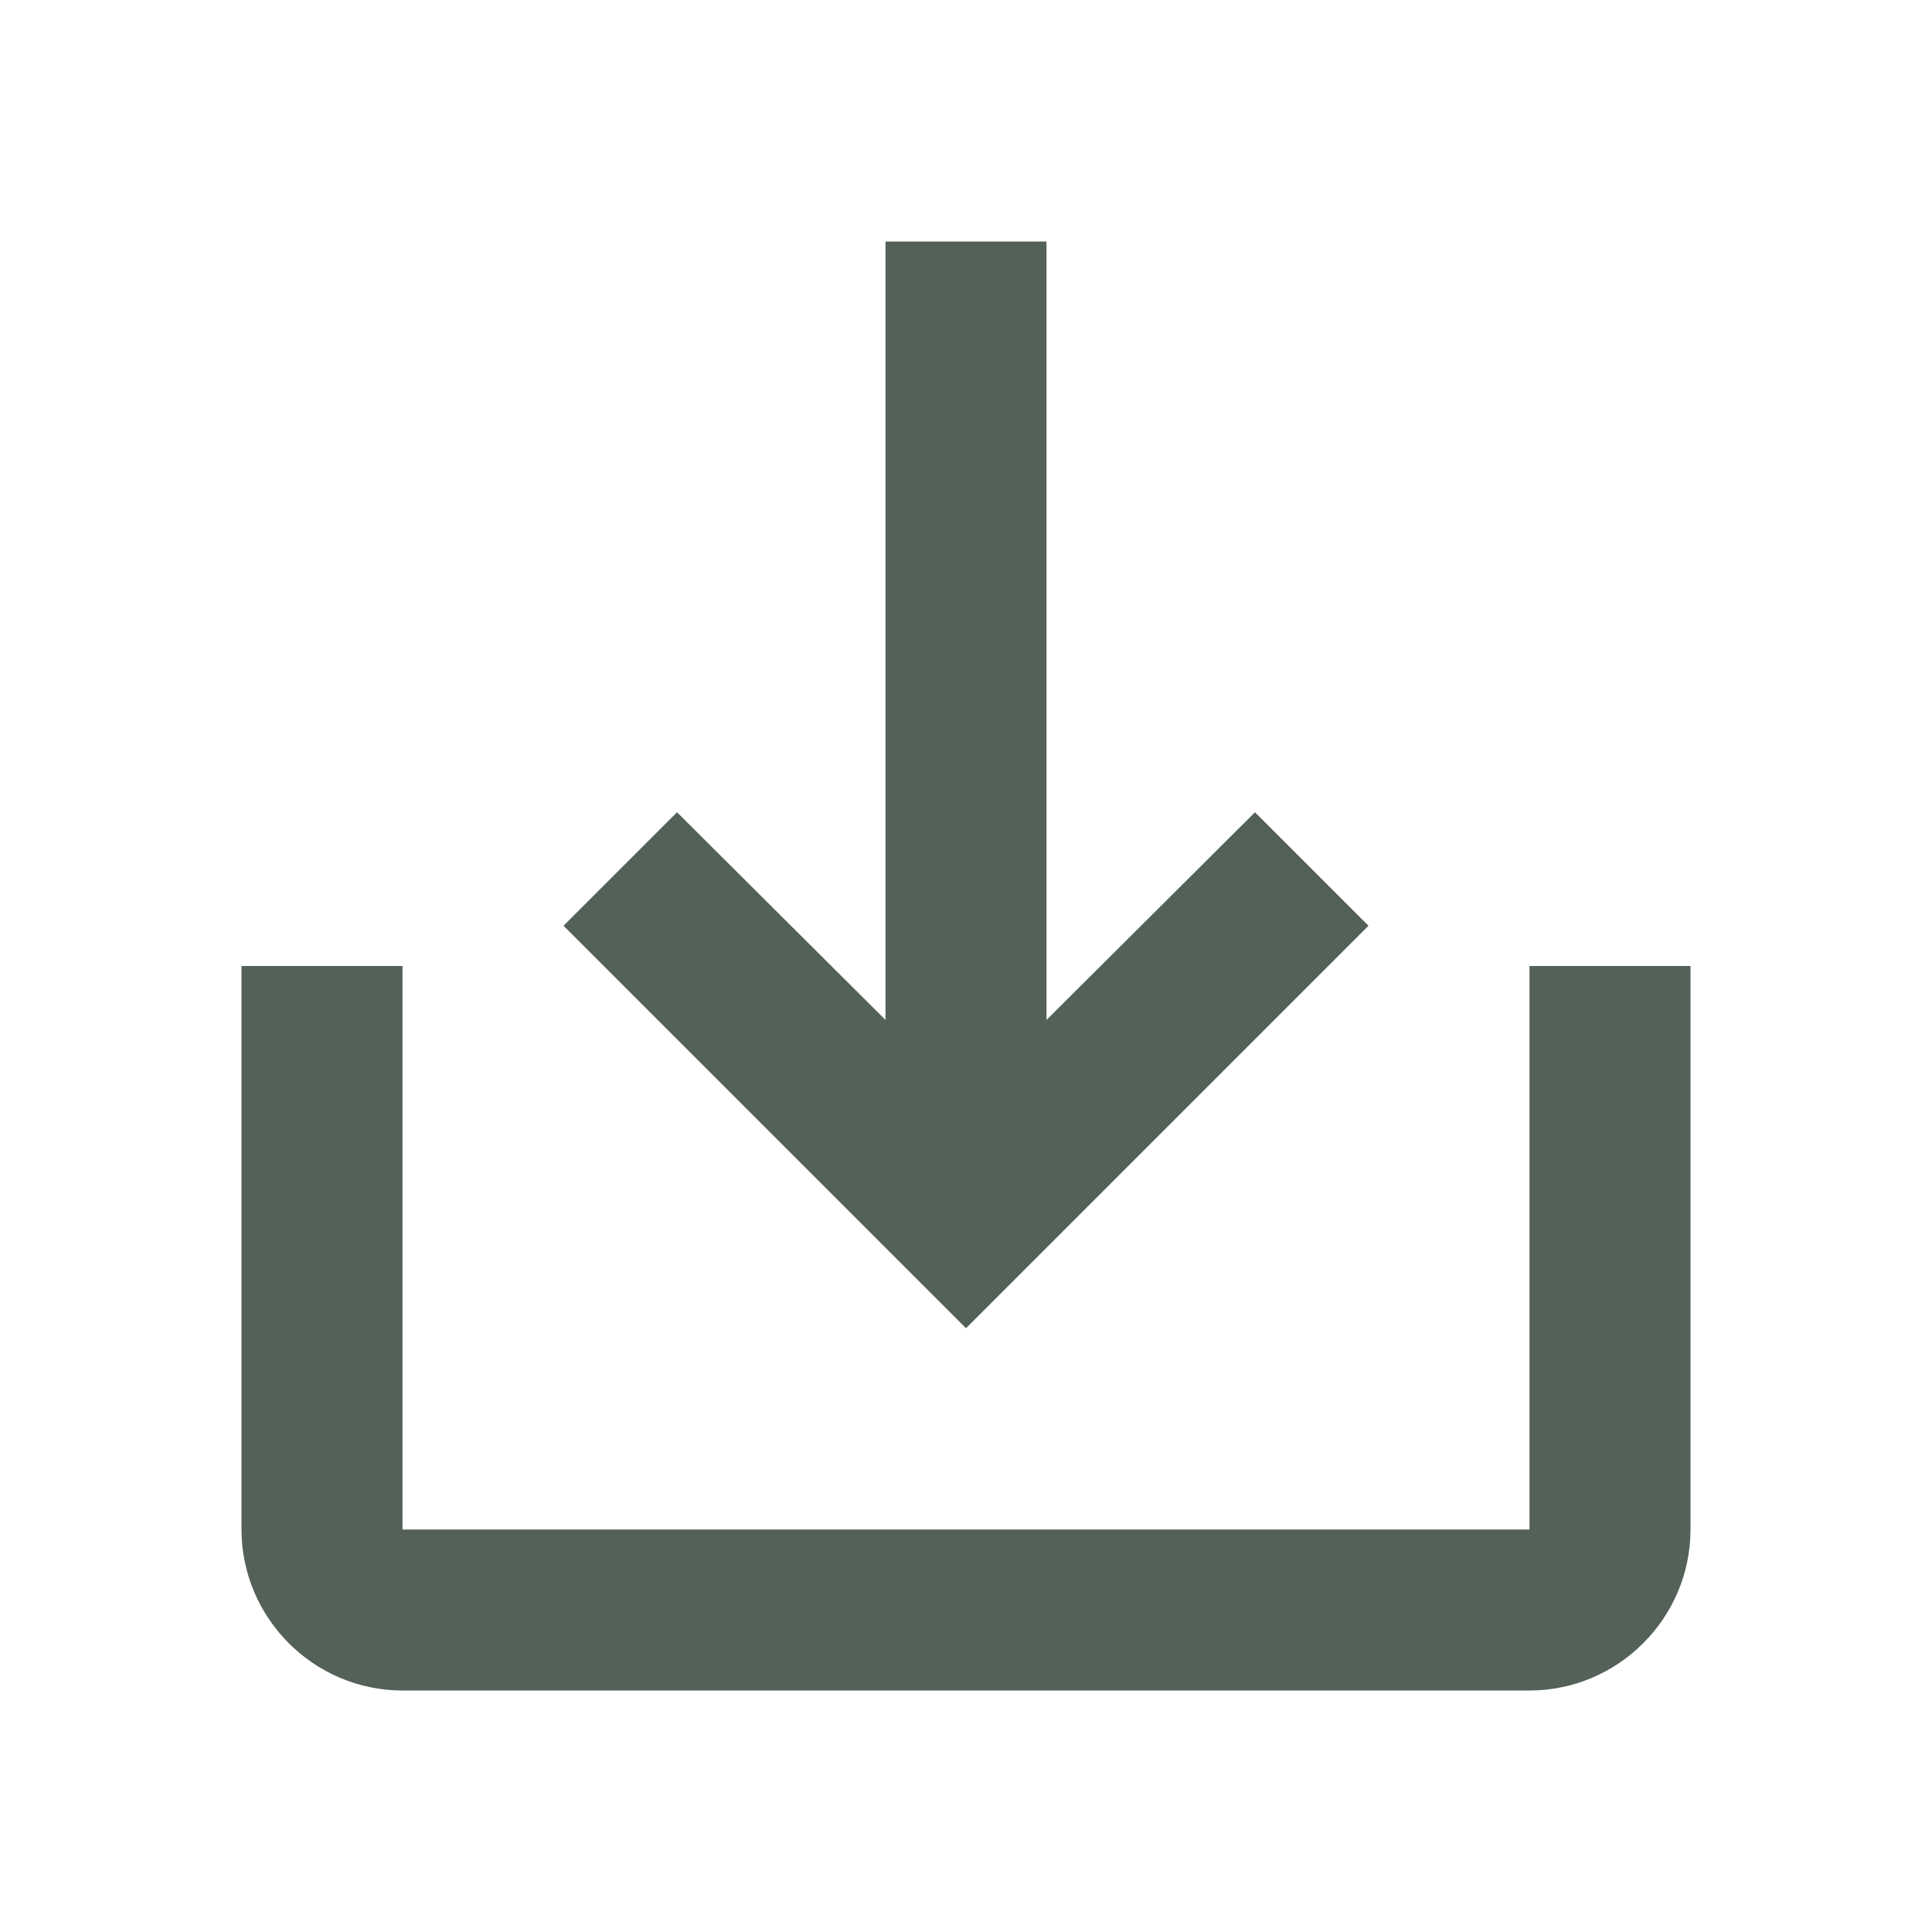
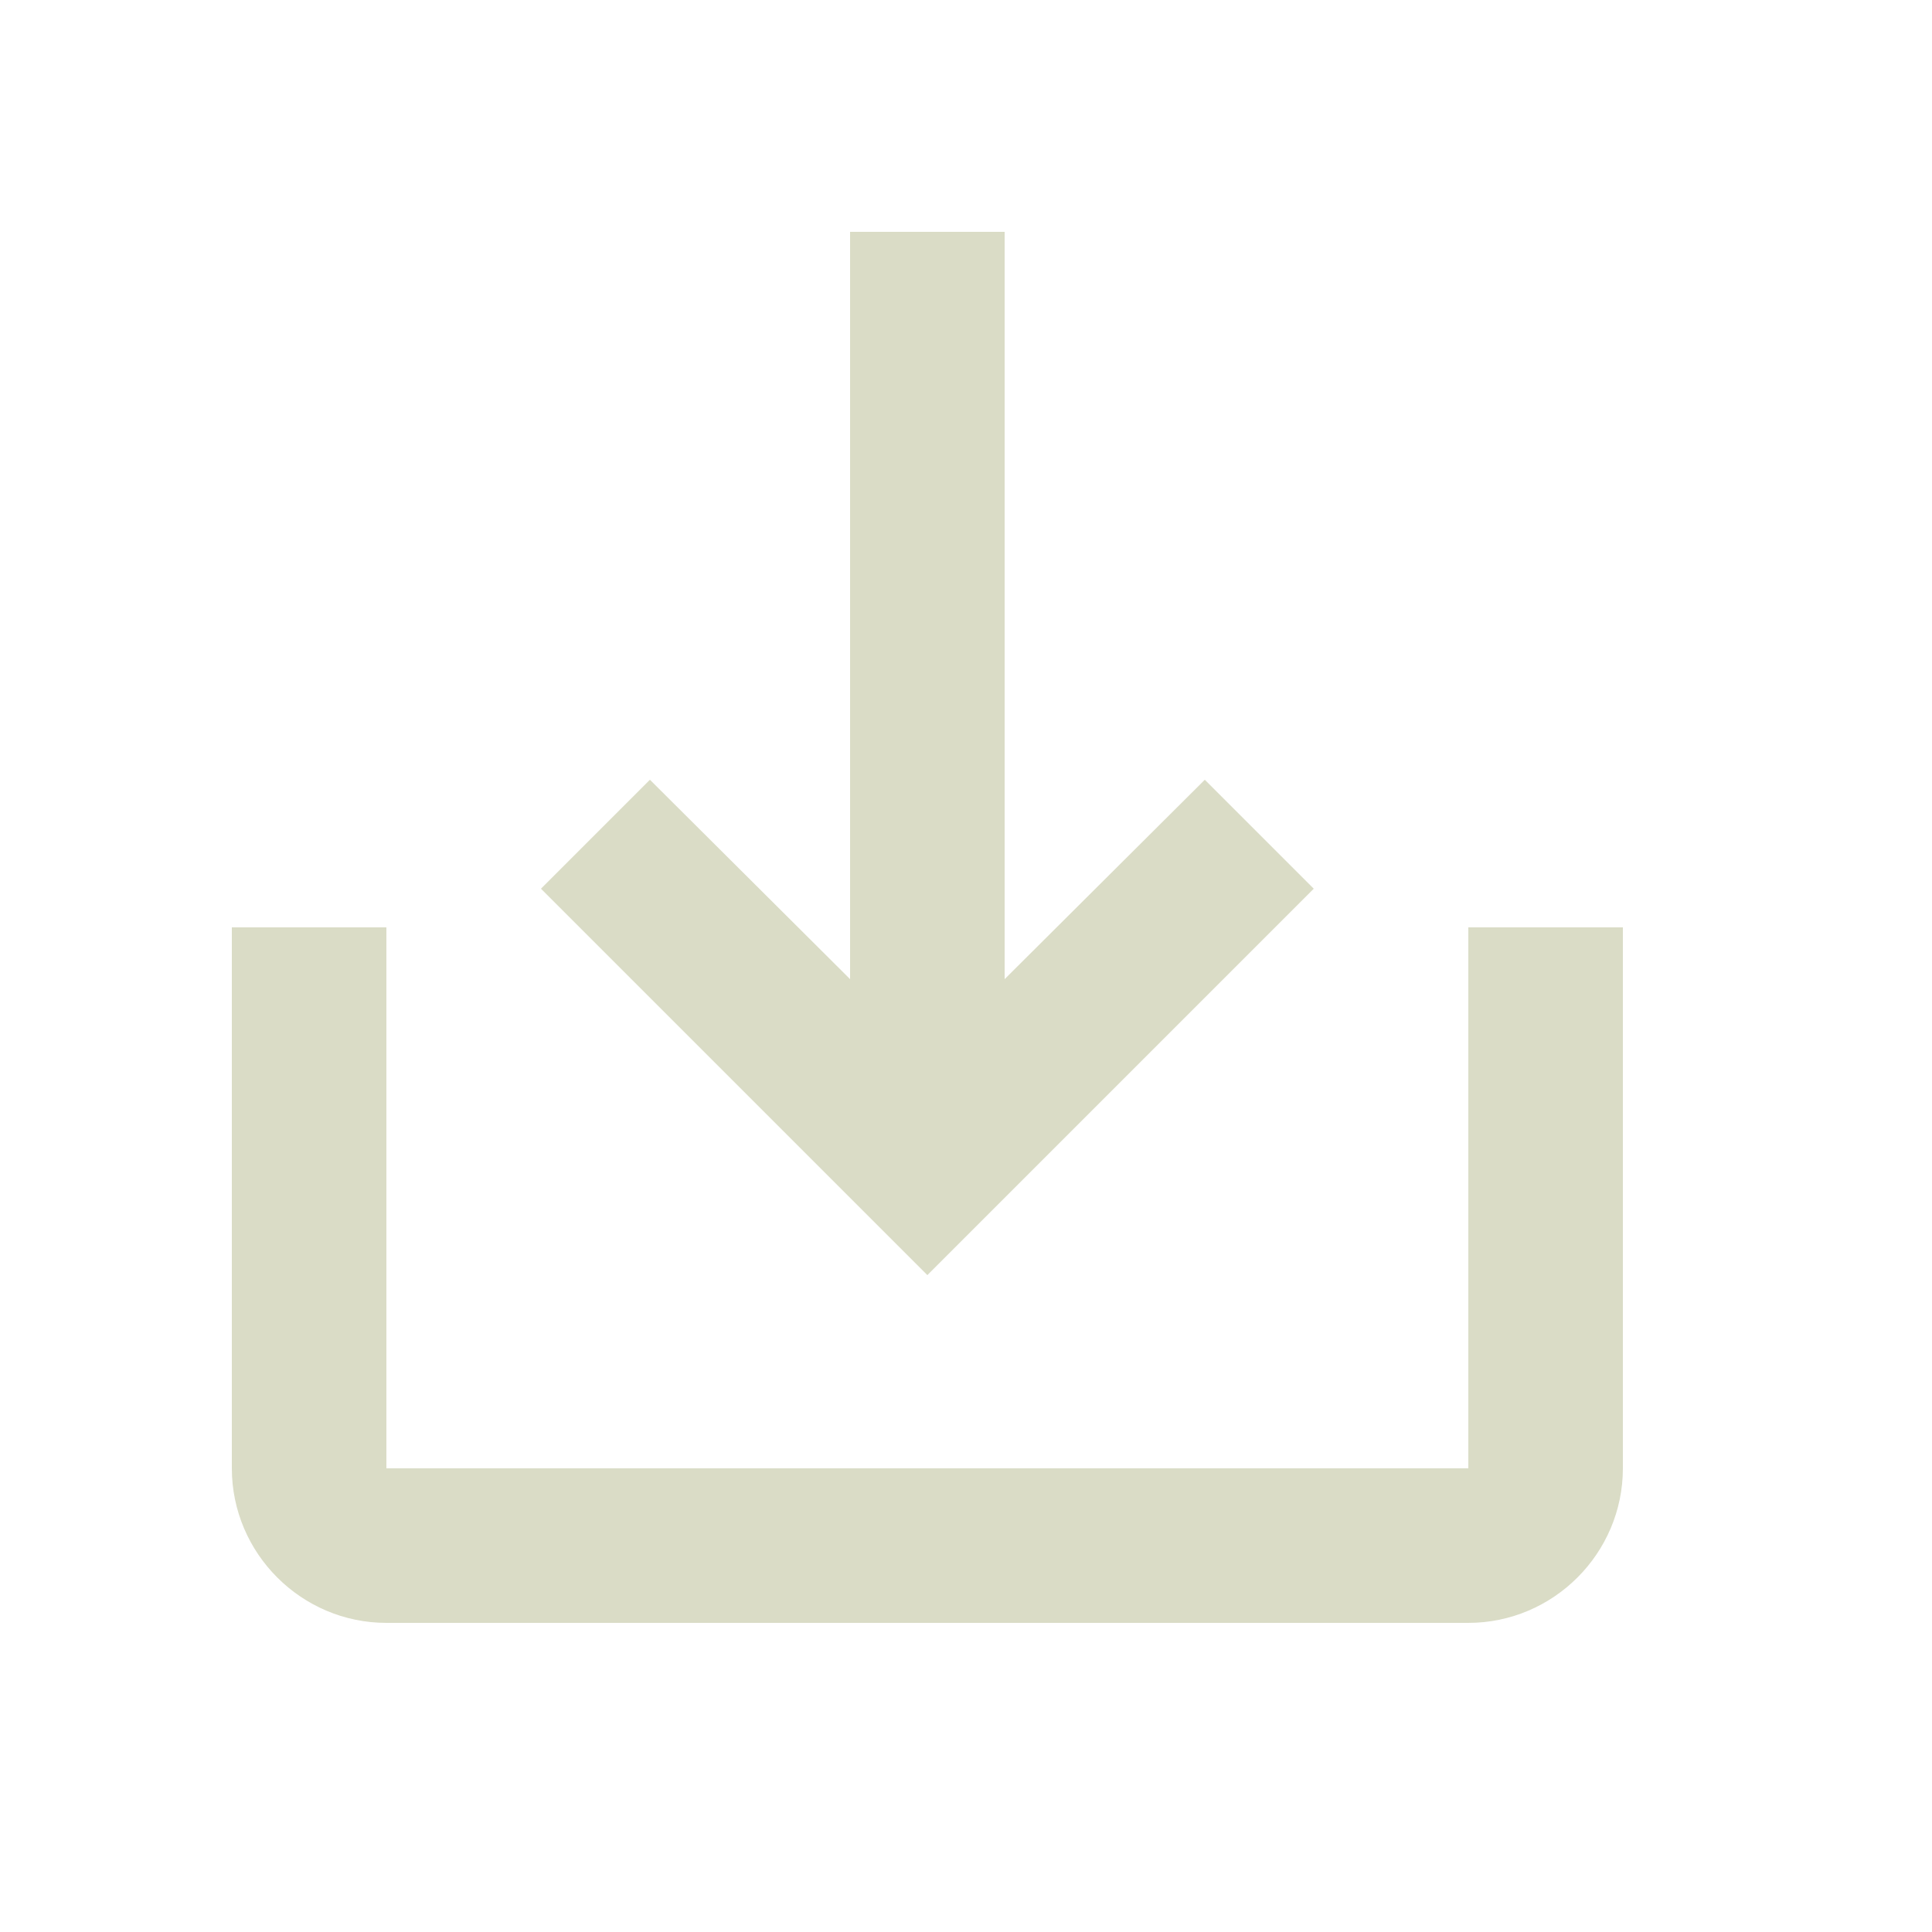
- <svg xmlns="http://www.w3.org/2000/svg" width="48" height="48" viewBox="0 0 48 48" fill="#536158">
-   <path d="M38 24V38H10V24H6V38C6 40.2 7.8 42 10 42H38C40.2 42 42 40.2 42 38V24H38ZM26 25.34L31.18 20.18L34 23L24 33L14 23L16.82 20.18L22 25.34V6H26V25.34Z" fill="#536158" />
+ <svg xmlns="http://www.w3.org/2000/svg" width="36" height="36" viewBox="0 0 50 50" fill="#536158">
+   <path d="M38 24V38H10V24H6V38C6 40.2 7.8 42 10 42H38C40.2 42 42 40.2 42 38V24H38ZM26 25.34L31.18 20.18L34 23L24 33L14 23L16.82 20.18L22 25.34V6H26V25.34Z" fill="#DADCC6" />
</svg>
